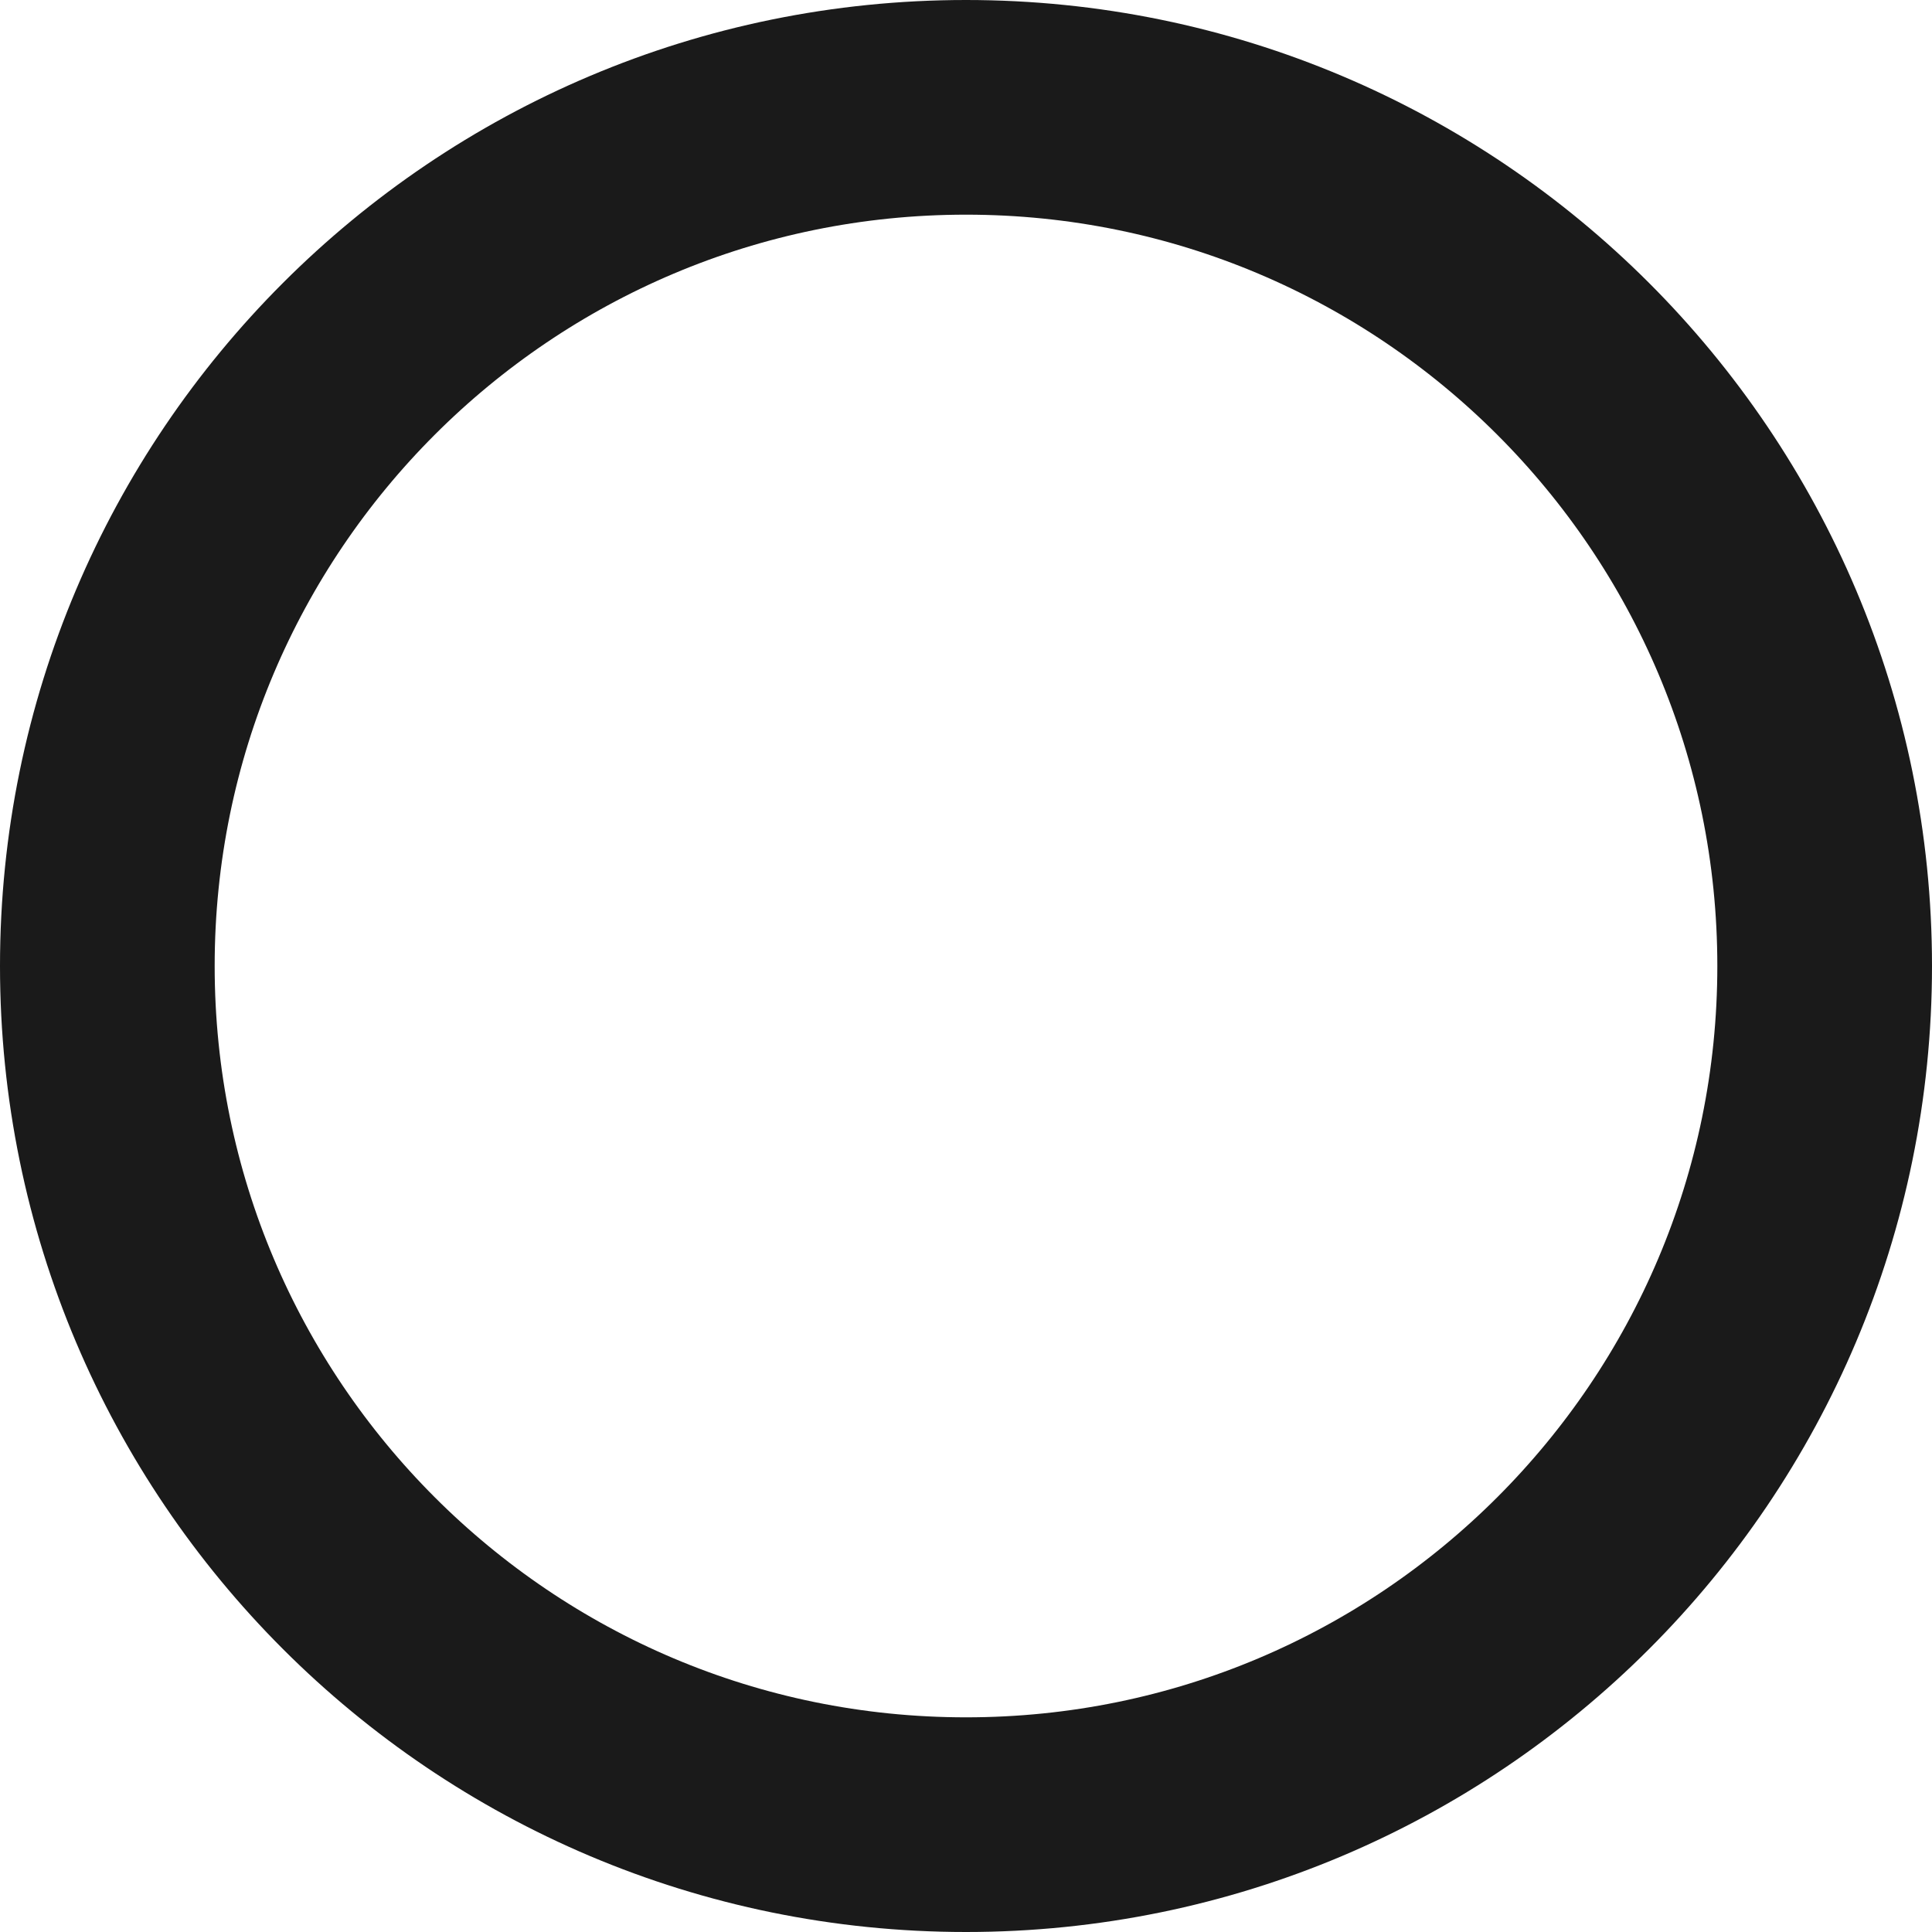
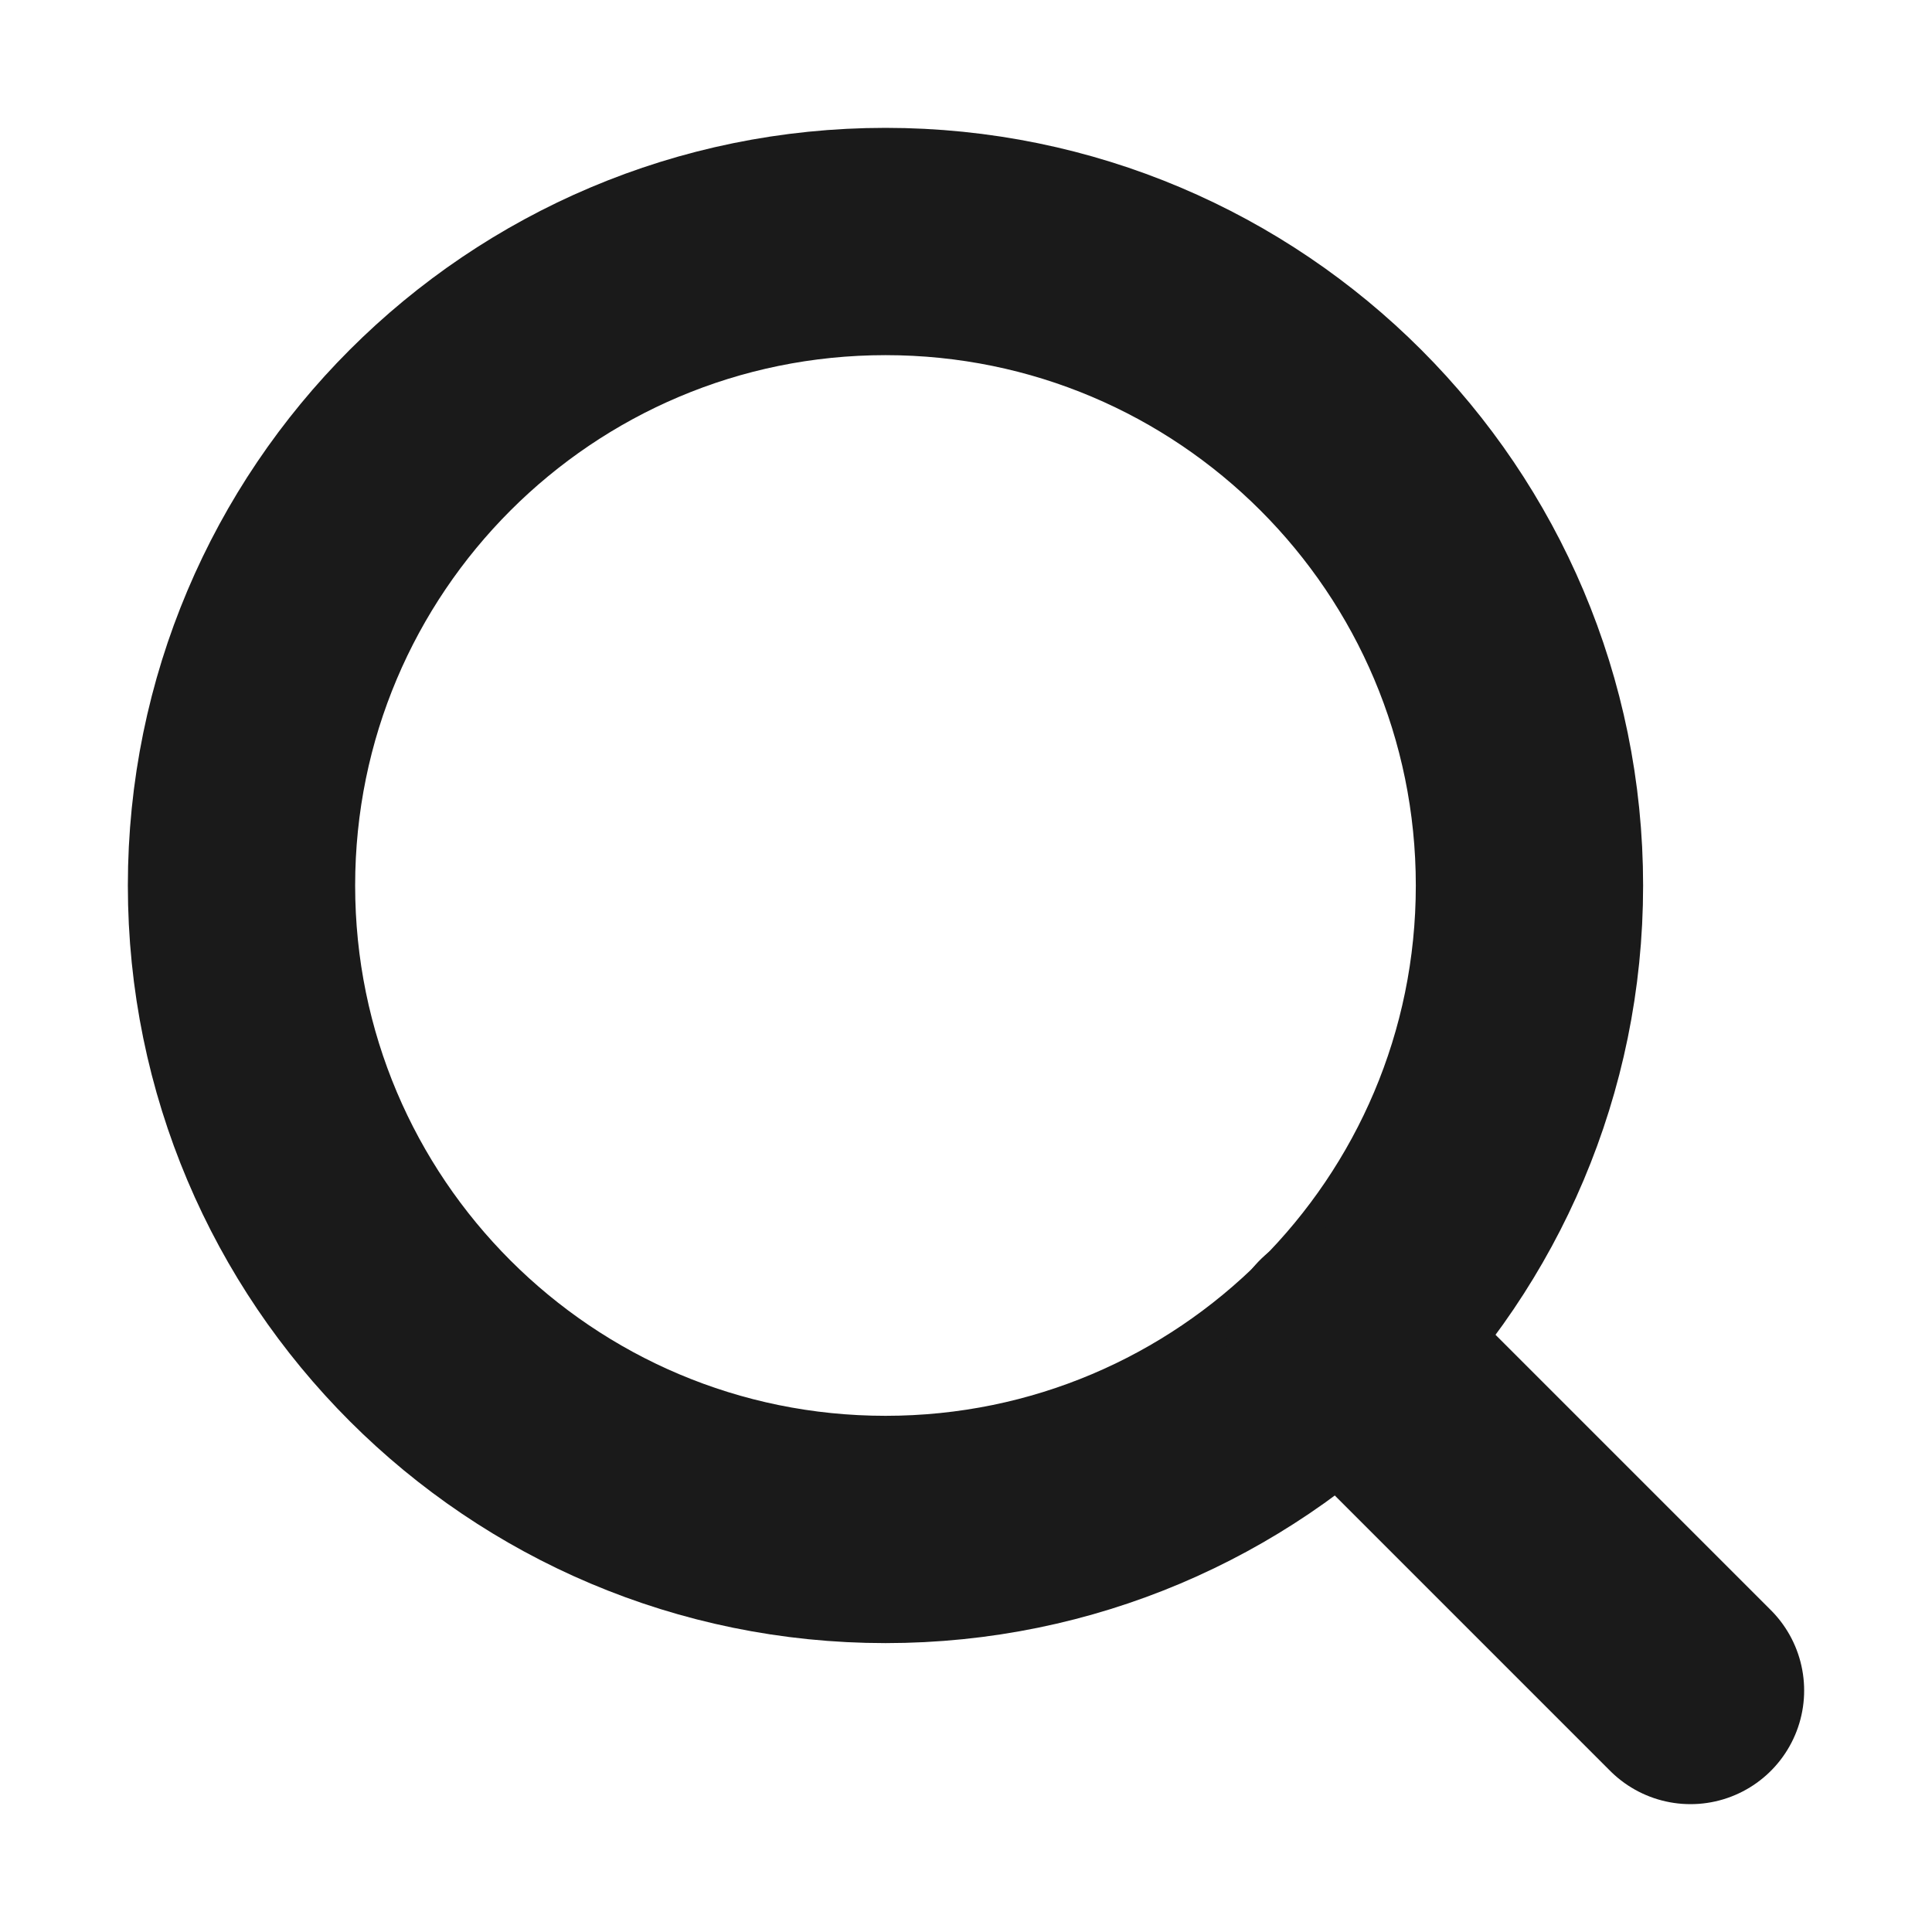
- <svg xmlns="http://www.w3.org/2000/svg" width="18" height="18" viewBox="0 0 18 18" fill="none">
-   <path d="M9 17C13.418 17 17 13.418 17 9C17 4.582 13.418 1 9 1C4.582 1 1 4.582 1 9C1 13.418 4.582 17 9 17Z" stroke="#1A1A1A" stroke-width="2" stroke-linecap="round" stroke-linejoin="round" />
+ <svg xmlns="http://www.w3.org/2000/svg" width="17" height="17" viewBox="0 0 17 17" fill="none">
+   <path d="M7.792 13.458C10.921 13.458 13.458 10.921 13.458 7.792C13.458 4.662 10.921 2.125 7.792 2.125C4.662 2.125 2.125 4.662 2.125 7.792C2.125 10.921 4.662 13.458 7.792 13.458Z" stroke="#1A1A1A" stroke-width="2" stroke-linecap="round" stroke-linejoin="round" />
+   <path d="M14.875 14.875L11.794 11.794" stroke="#1A1A1A" stroke-width="2" stroke-linecap="round" stroke-linejoin="round" />
</svg>
